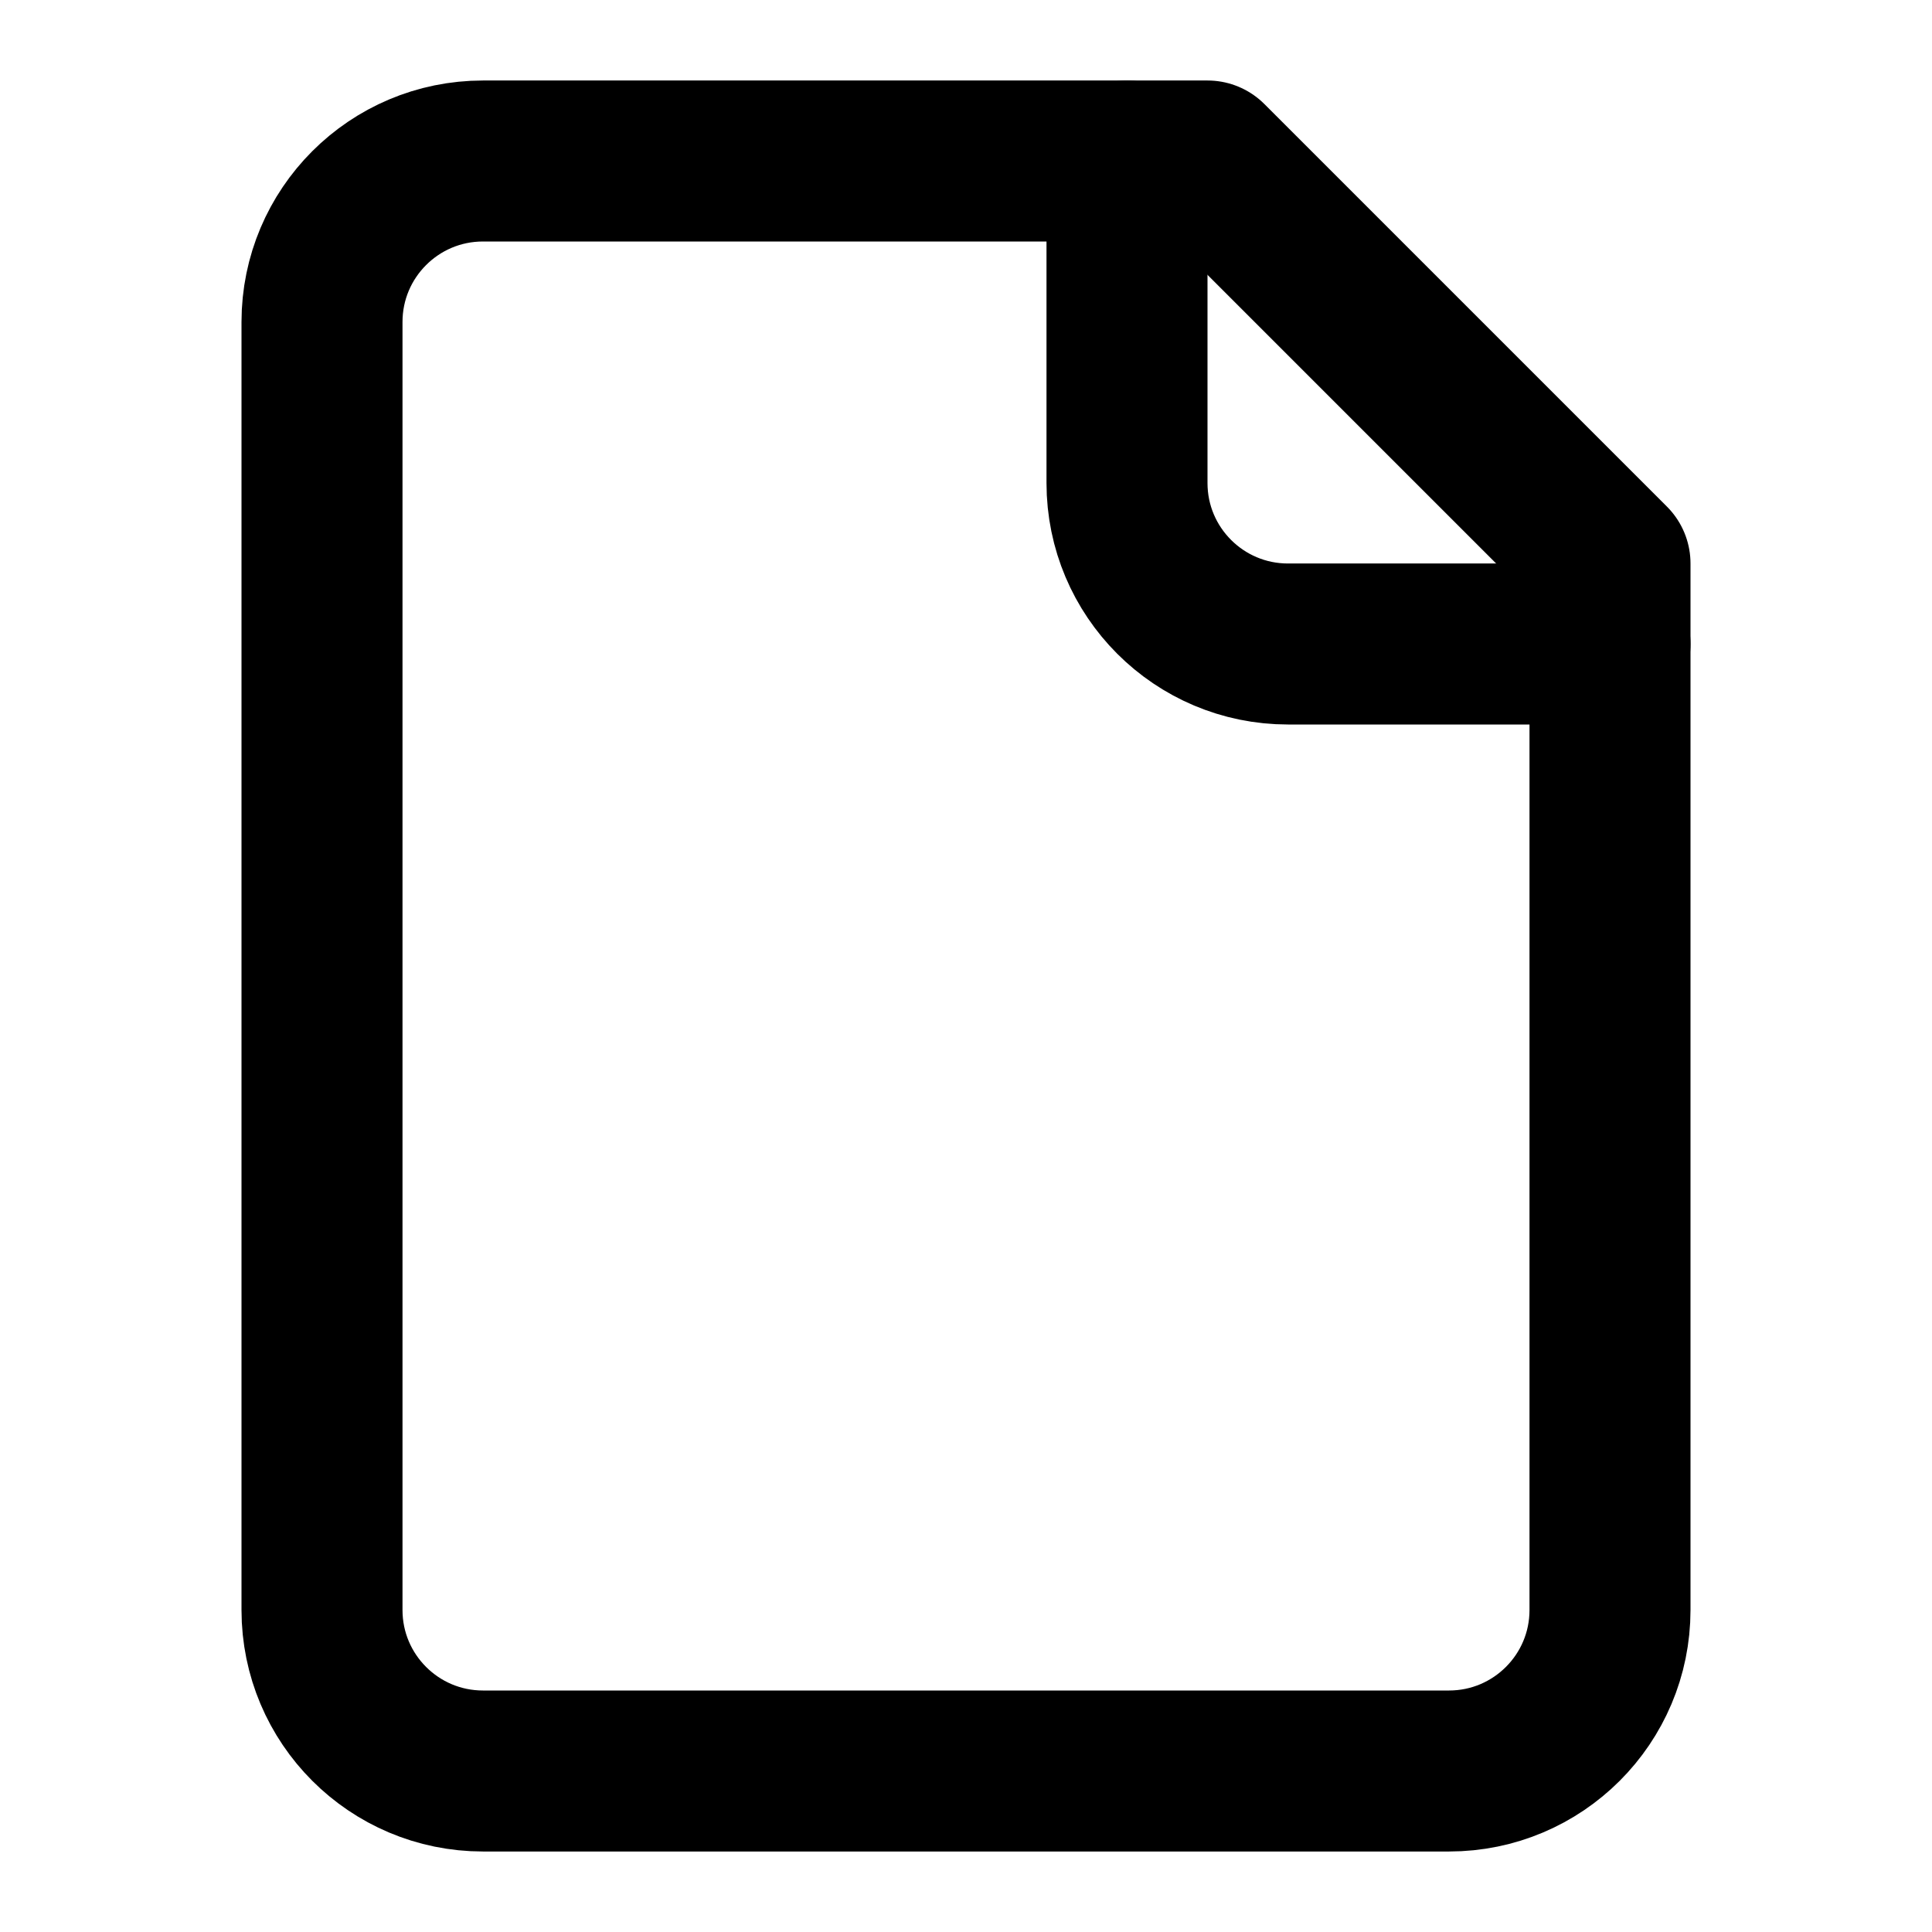
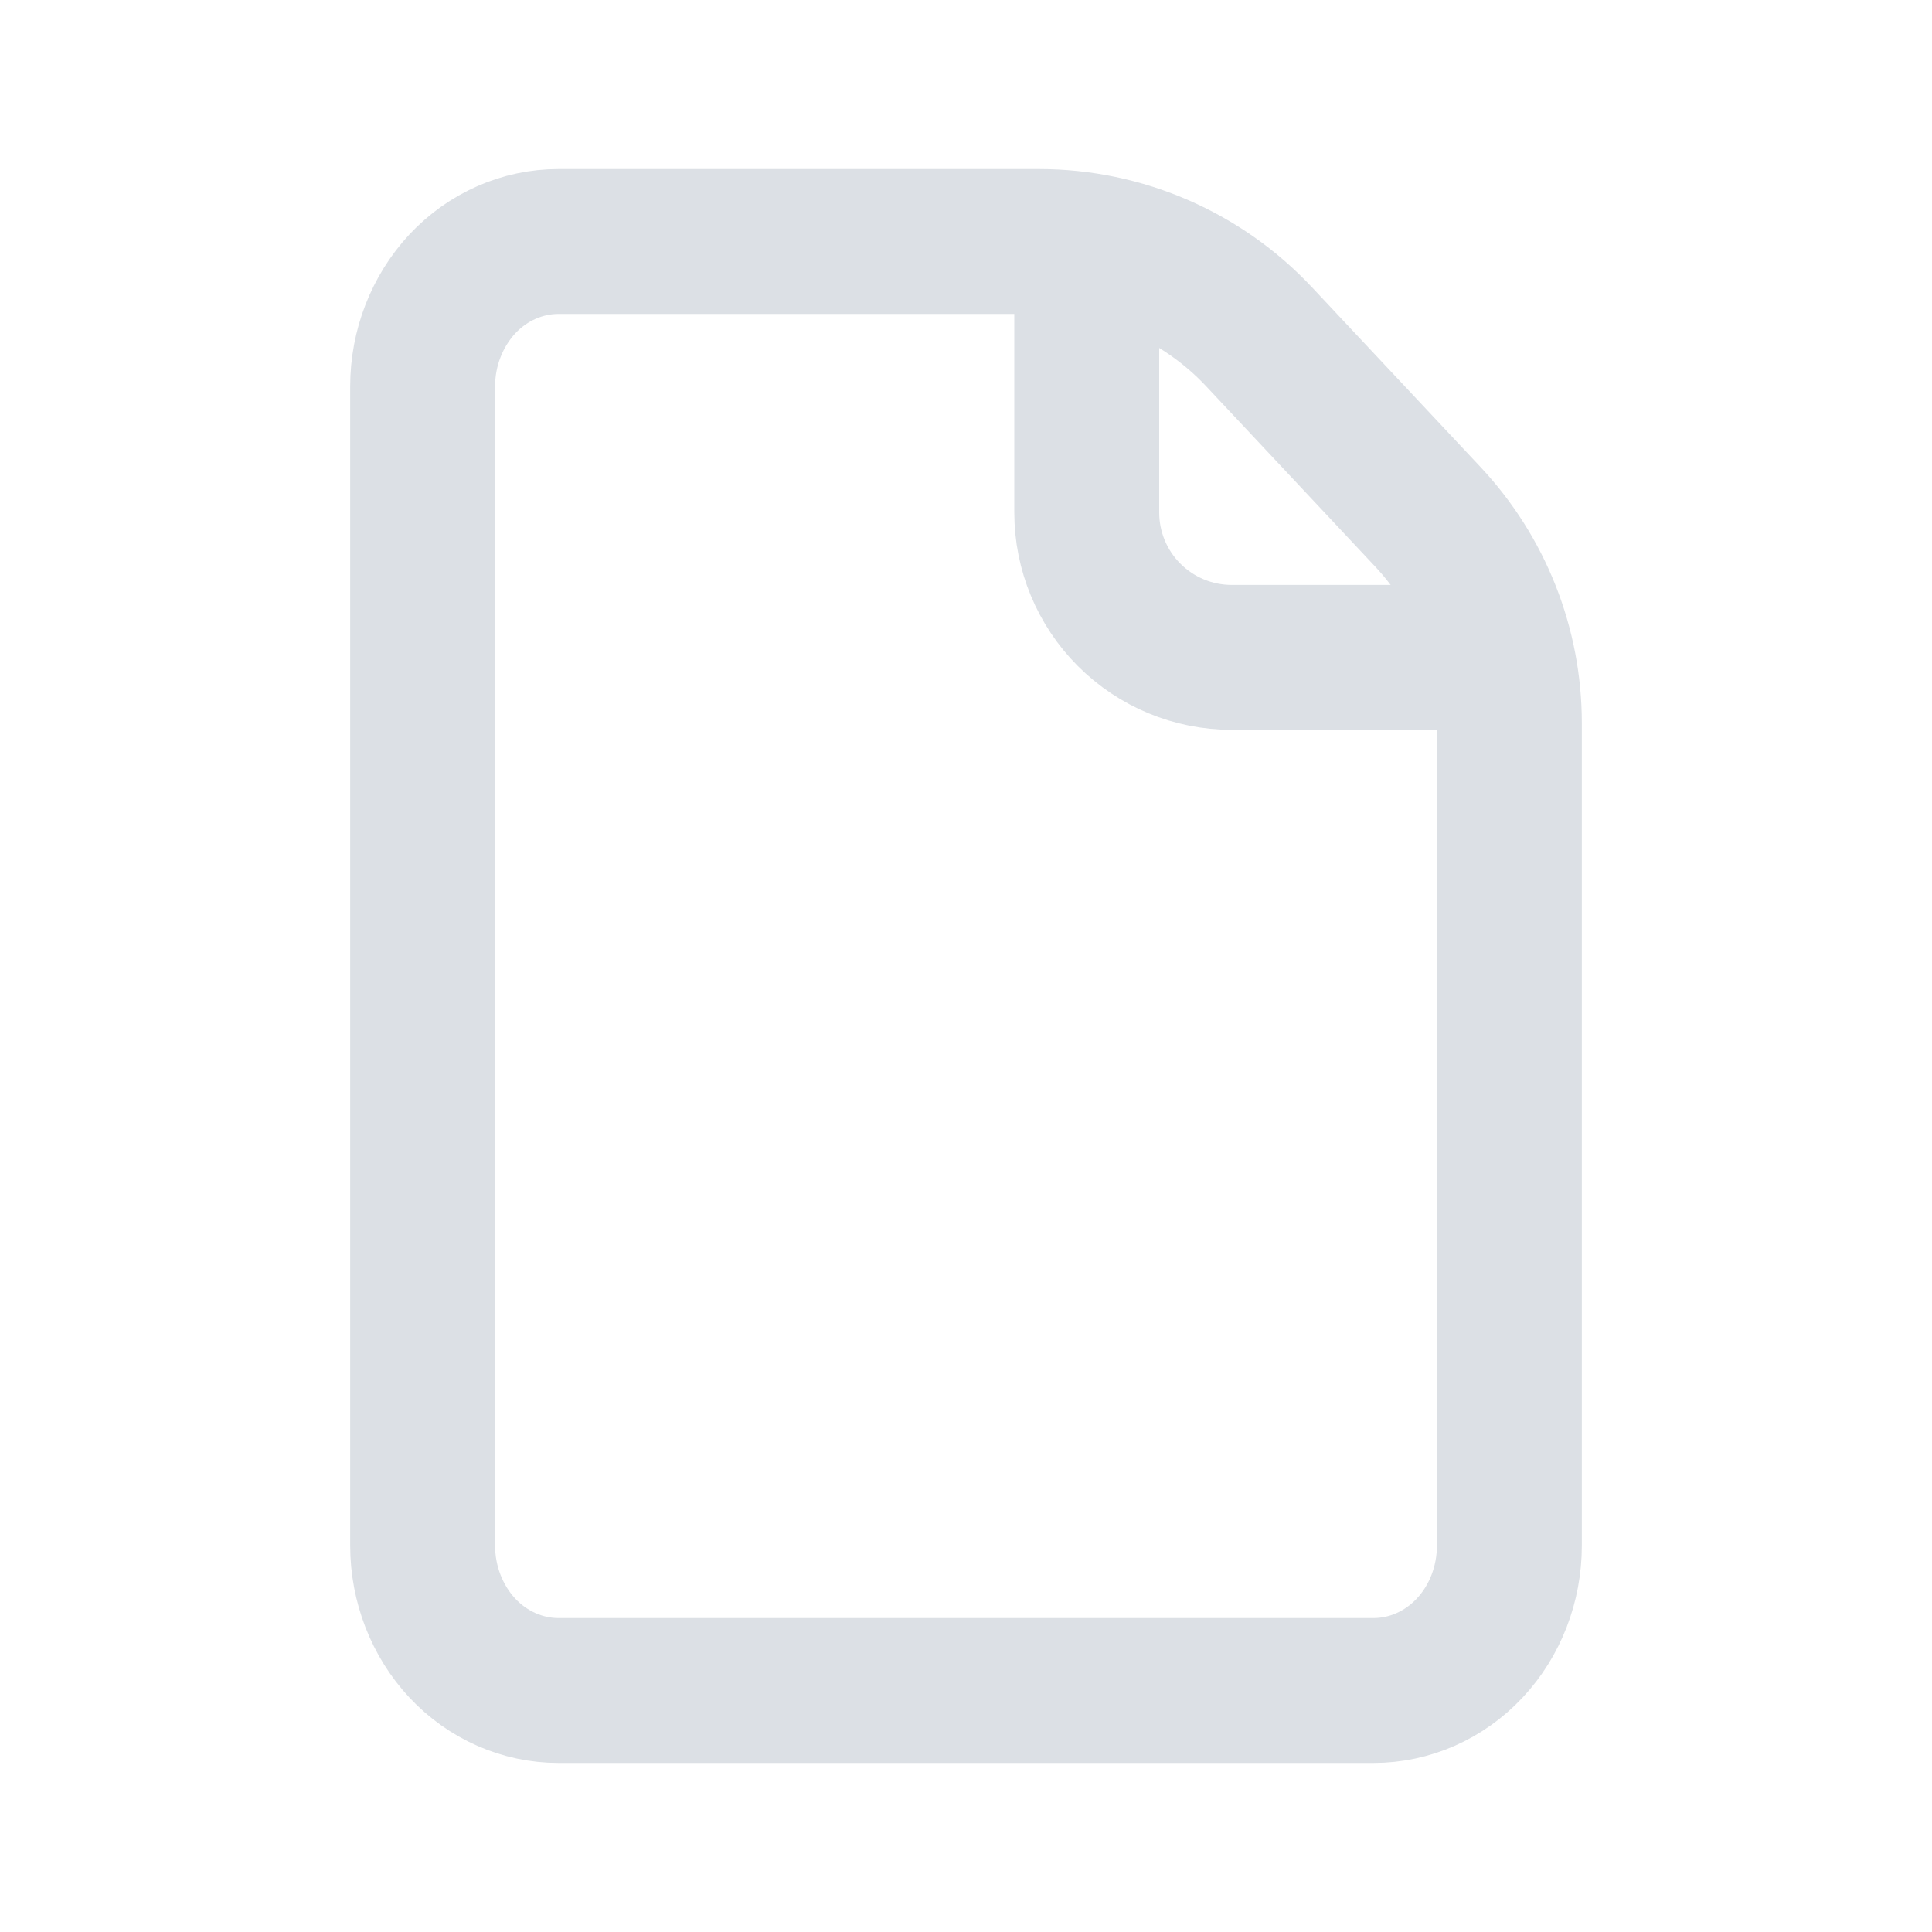
- <svg xmlns="http://www.w3.org/2000/svg" width="24" height="24" viewBox="0 0 24 24" fill="none" stroke="currentColor" stroke-width="2" stroke-linecap="round" stroke-linejoin="round" class="lucide lucide-file-icon lucide-file">
-   <path d="M15 2H6a2 2 0 0 0-2 2v16a2 2 0 0 0 2 2h12a2 2 0 0 0 2-2V7Z" />
-   <path d="M14 2v4a2 2 0 0 0 2 2h4" />
+ <svg xmlns="http://www.w3.org/2000/svg" width="16" height="16" viewBox="0 0 16 16" fill="none">
+   <path d="M9 2V4.244C9 4.562 9.126 4.867 9.351 5.092C9.577 5.318 9.882 5.444 10.2 5.444H12.5" stroke="#DCE0E5" stroke-width="1.2" stroke-linejoin="round" />
+   <path d="M10.428 2.79C9.956 2.286 9.295 2 8.604 2H4.625C4.327 2 4.04 2.126 3.829 2.351C3.619 2.577 3.5 2.882 3.5 3.2V12.8C3.5 13.118 3.619 13.424 3.829 13.649C4.04 13.874 4.327 14 4.625 14H11.375C11.673 14 11.96 13.874 12.171 13.649C12.382 13.424 12.5 13.118 12.5 12.8V5.989C12.5 5.353 12.258 4.742 11.824 4.279L10.428 2.79Z" stroke="#DCE0E5" stroke-width="1.2" stroke-linecap="round" stroke-linejoin="round" />
</svg>
